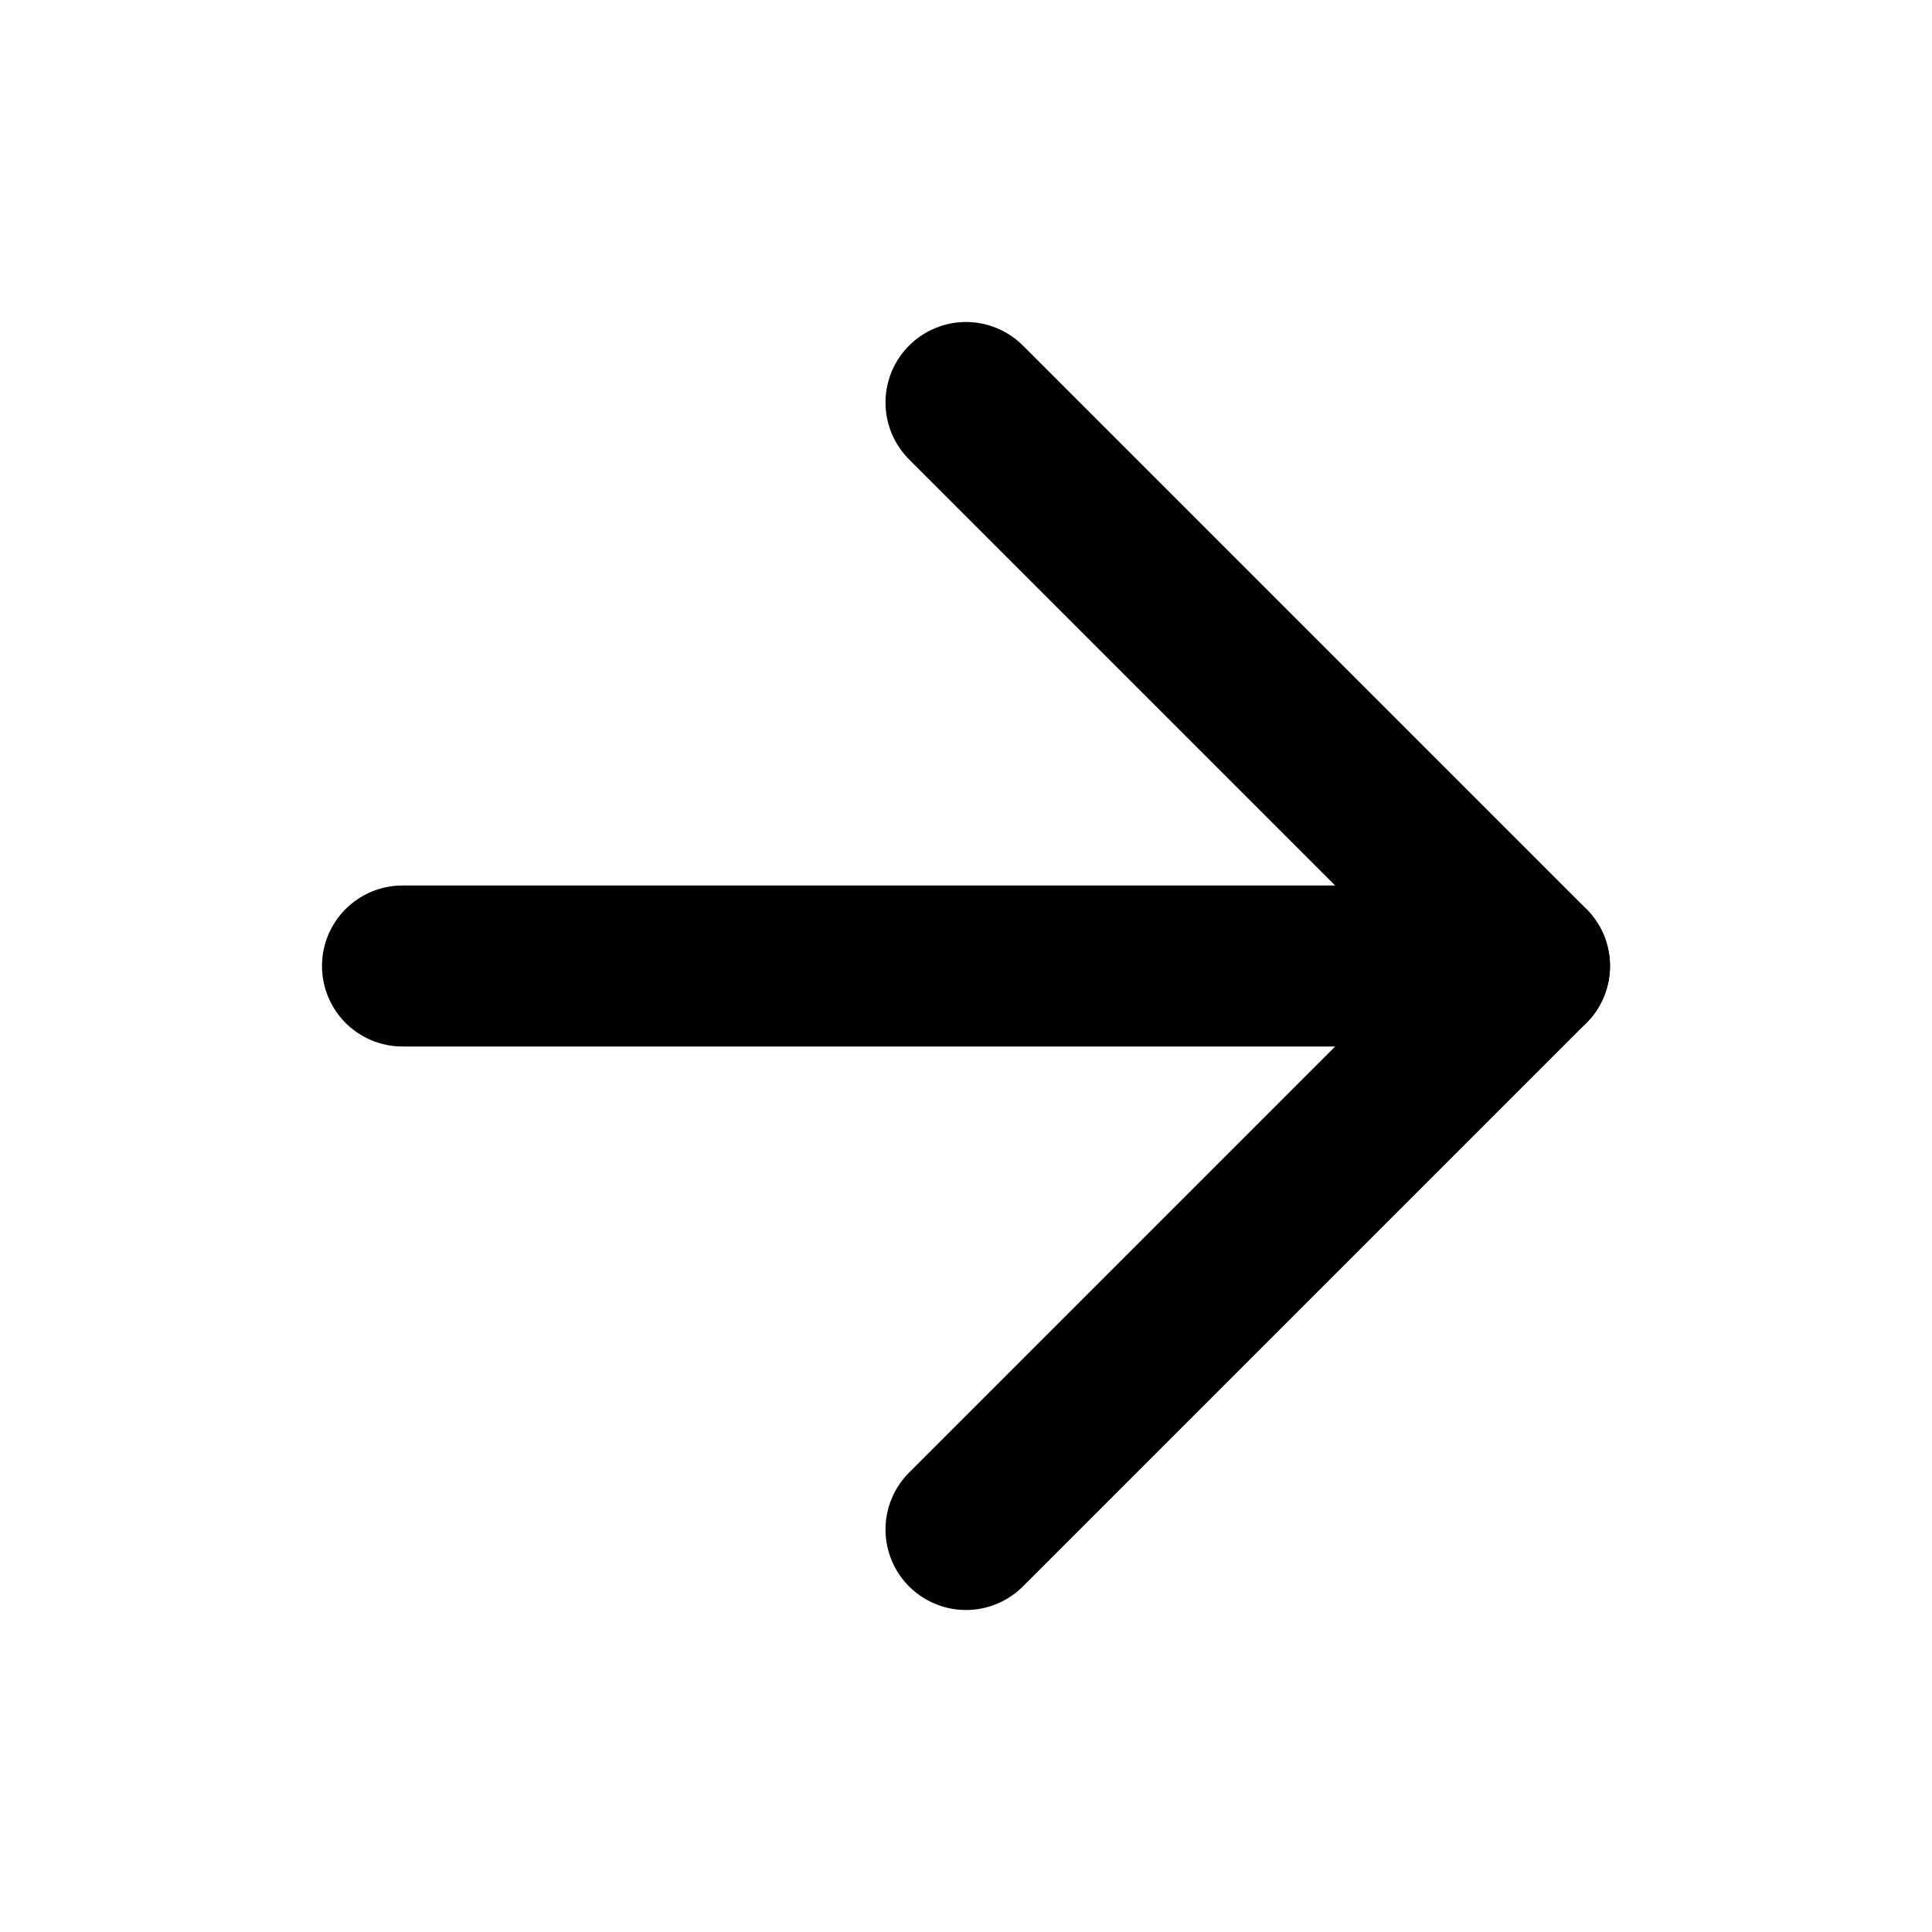
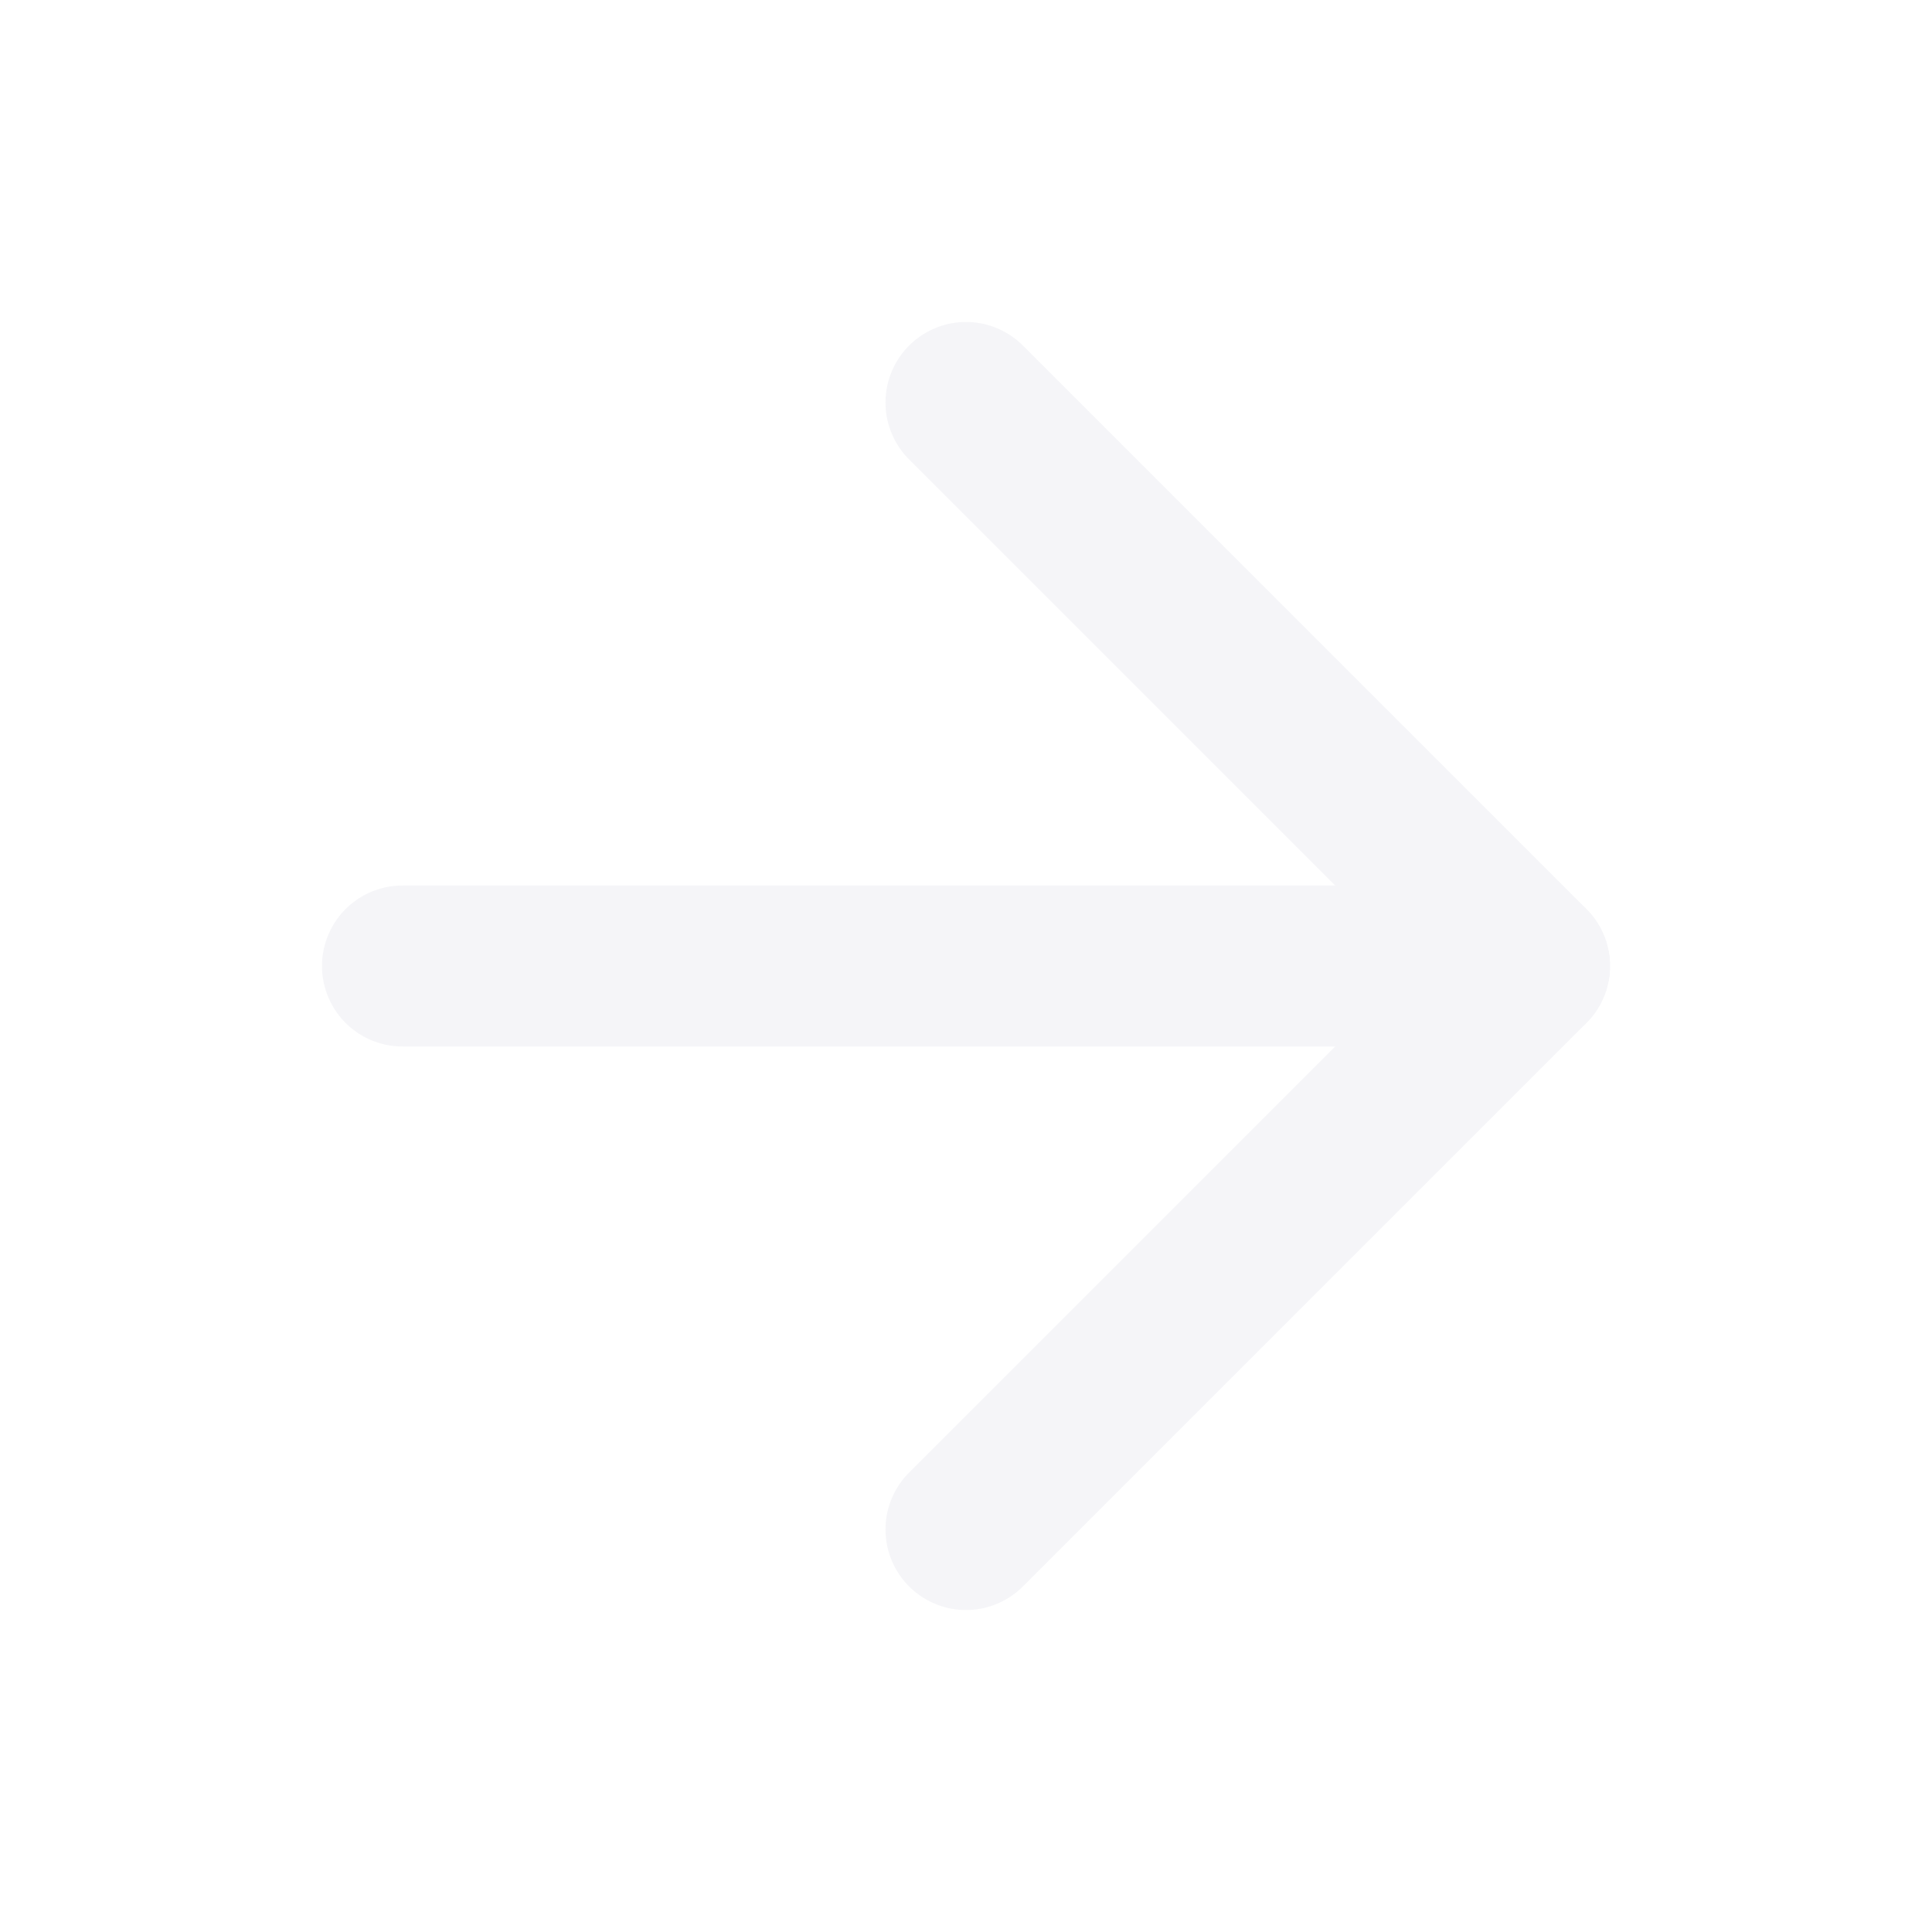
- <svg xmlns="http://www.w3.org/2000/svg" viewBox="0 0 24 24" fill="none" stroke="currentColor" stroke-width="2" stroke-linecap="round" stroke-linejoin="round">
+ <svg xmlns="http://www.w3.org/2000/svg" viewBox="0 0 24 24" fill="none" stroke="#f5f5f8" stroke-width="2" stroke-linecap="round" stroke-linejoin="round">
  <line x1="5" y1="12" x2="19" y2="12" />
  <polyline points="12 5 19 12 12 19" />
</svg>
